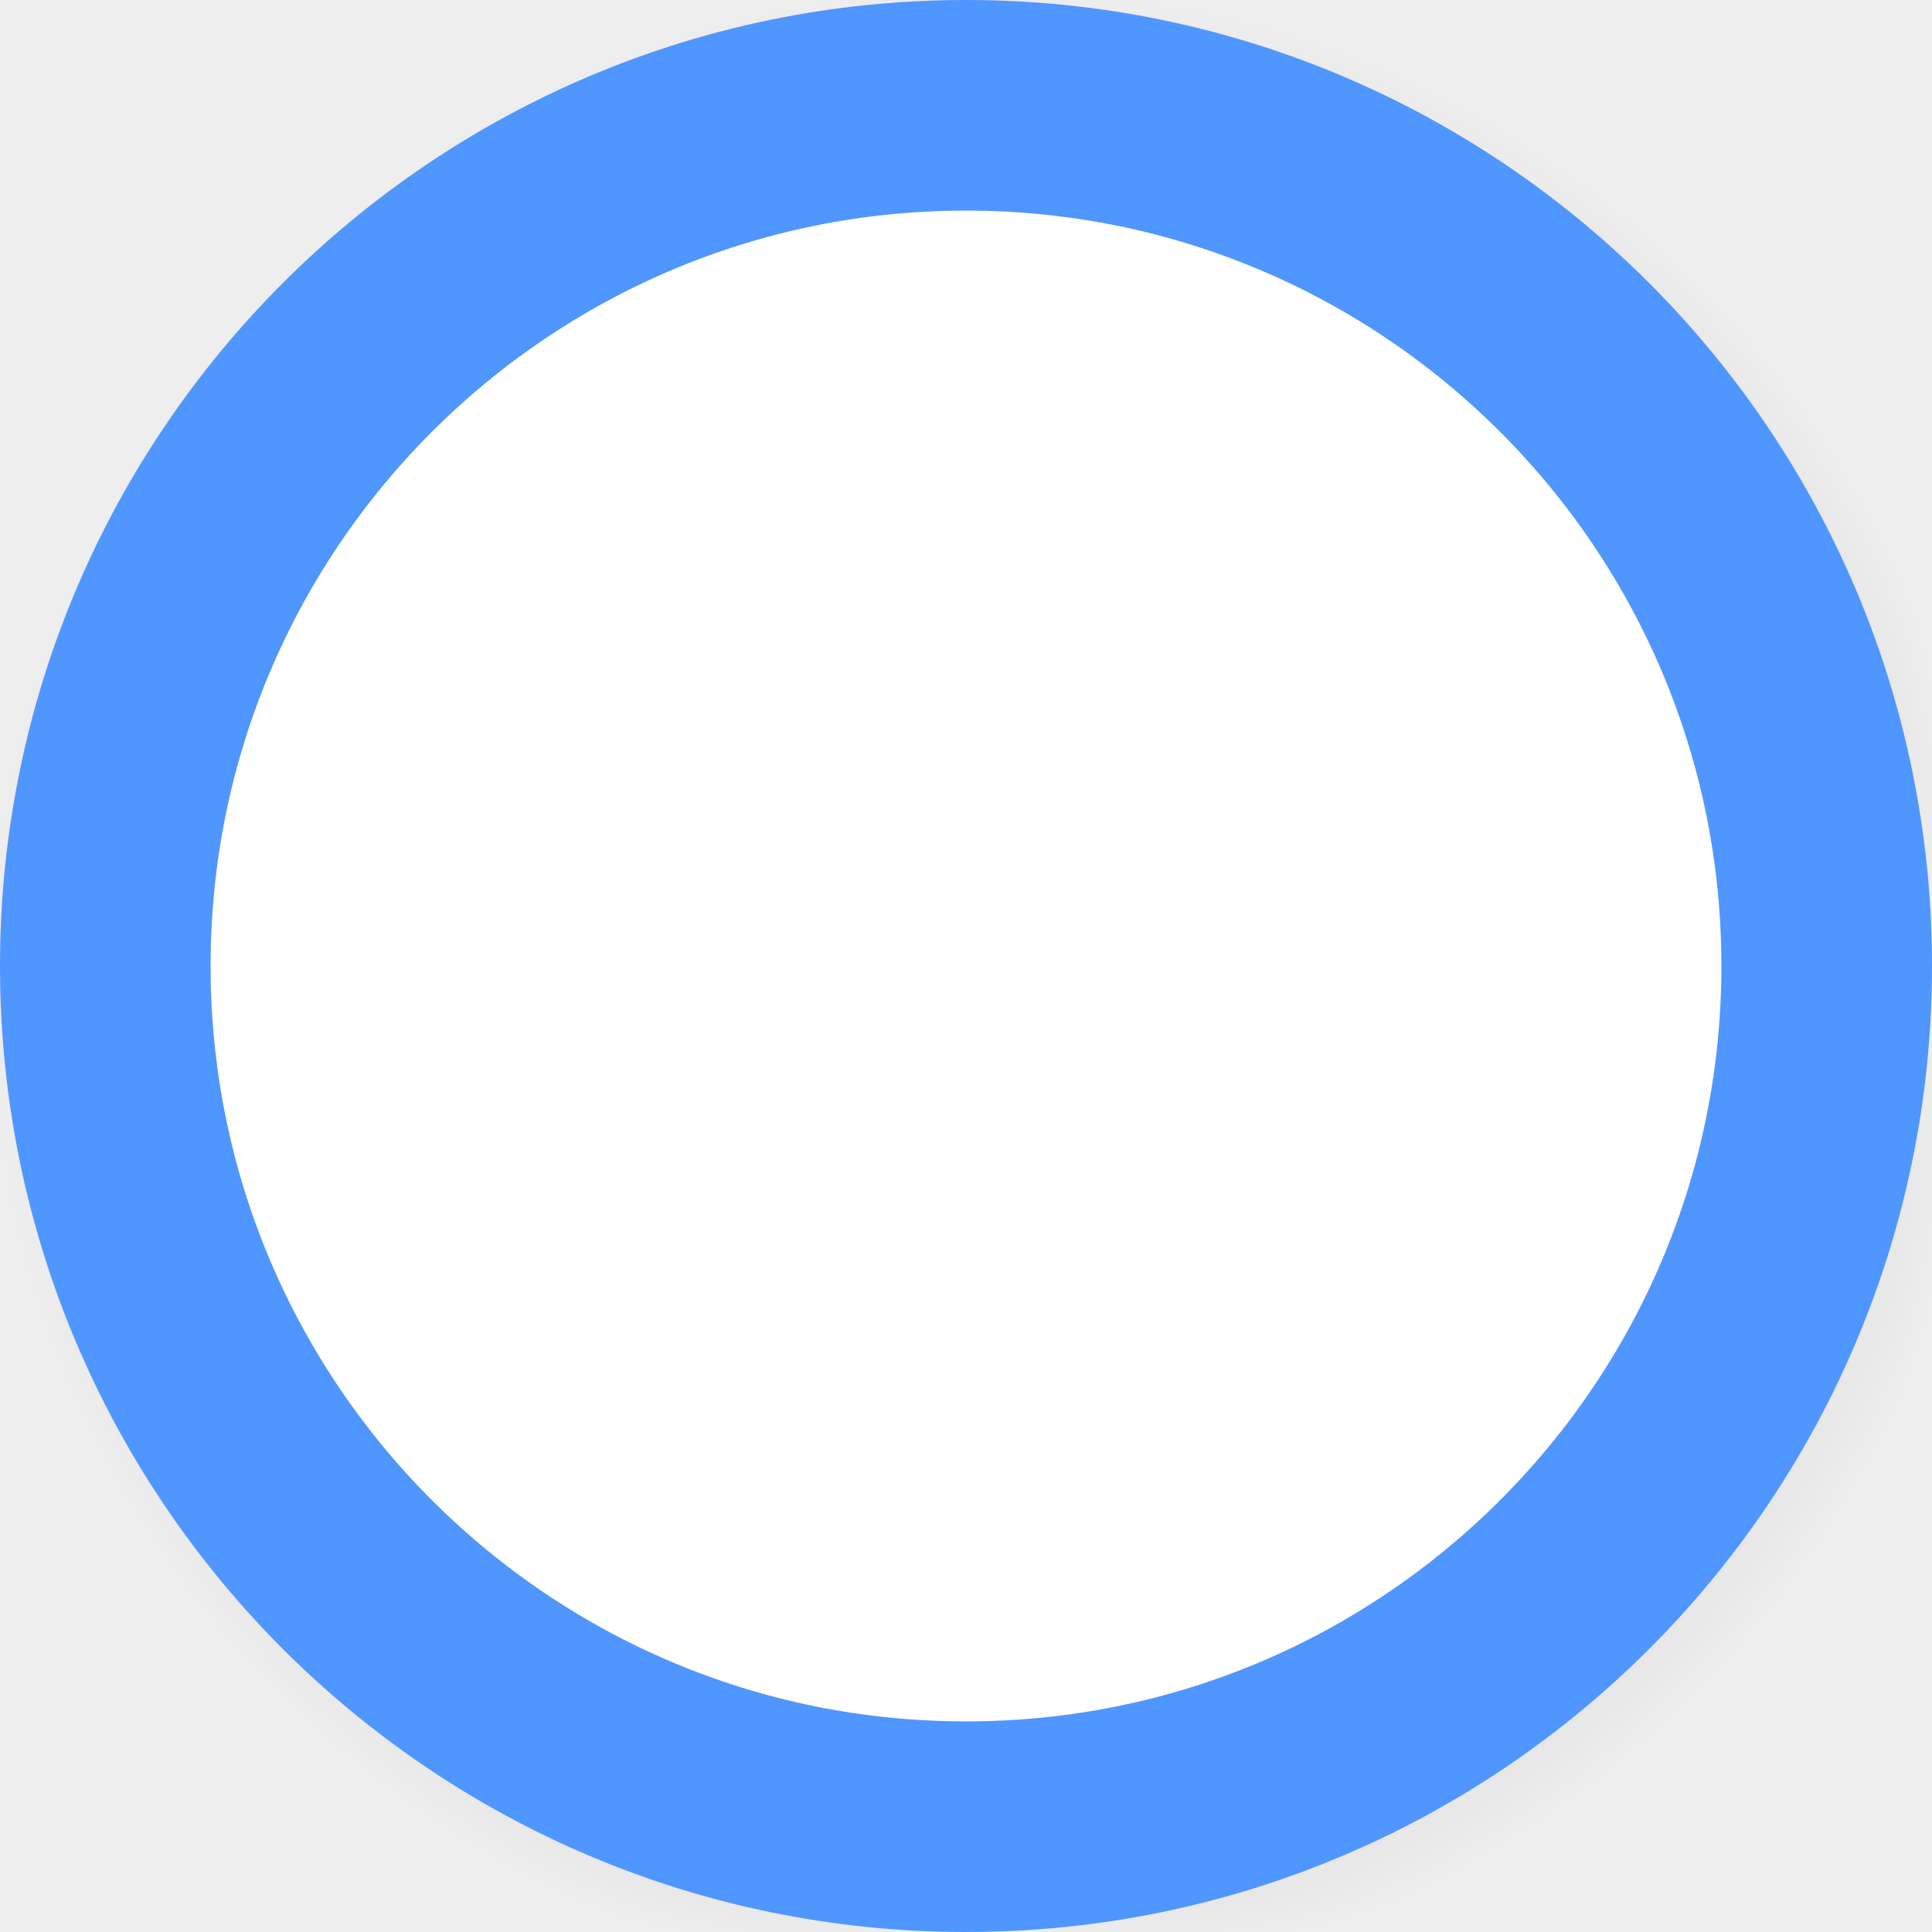
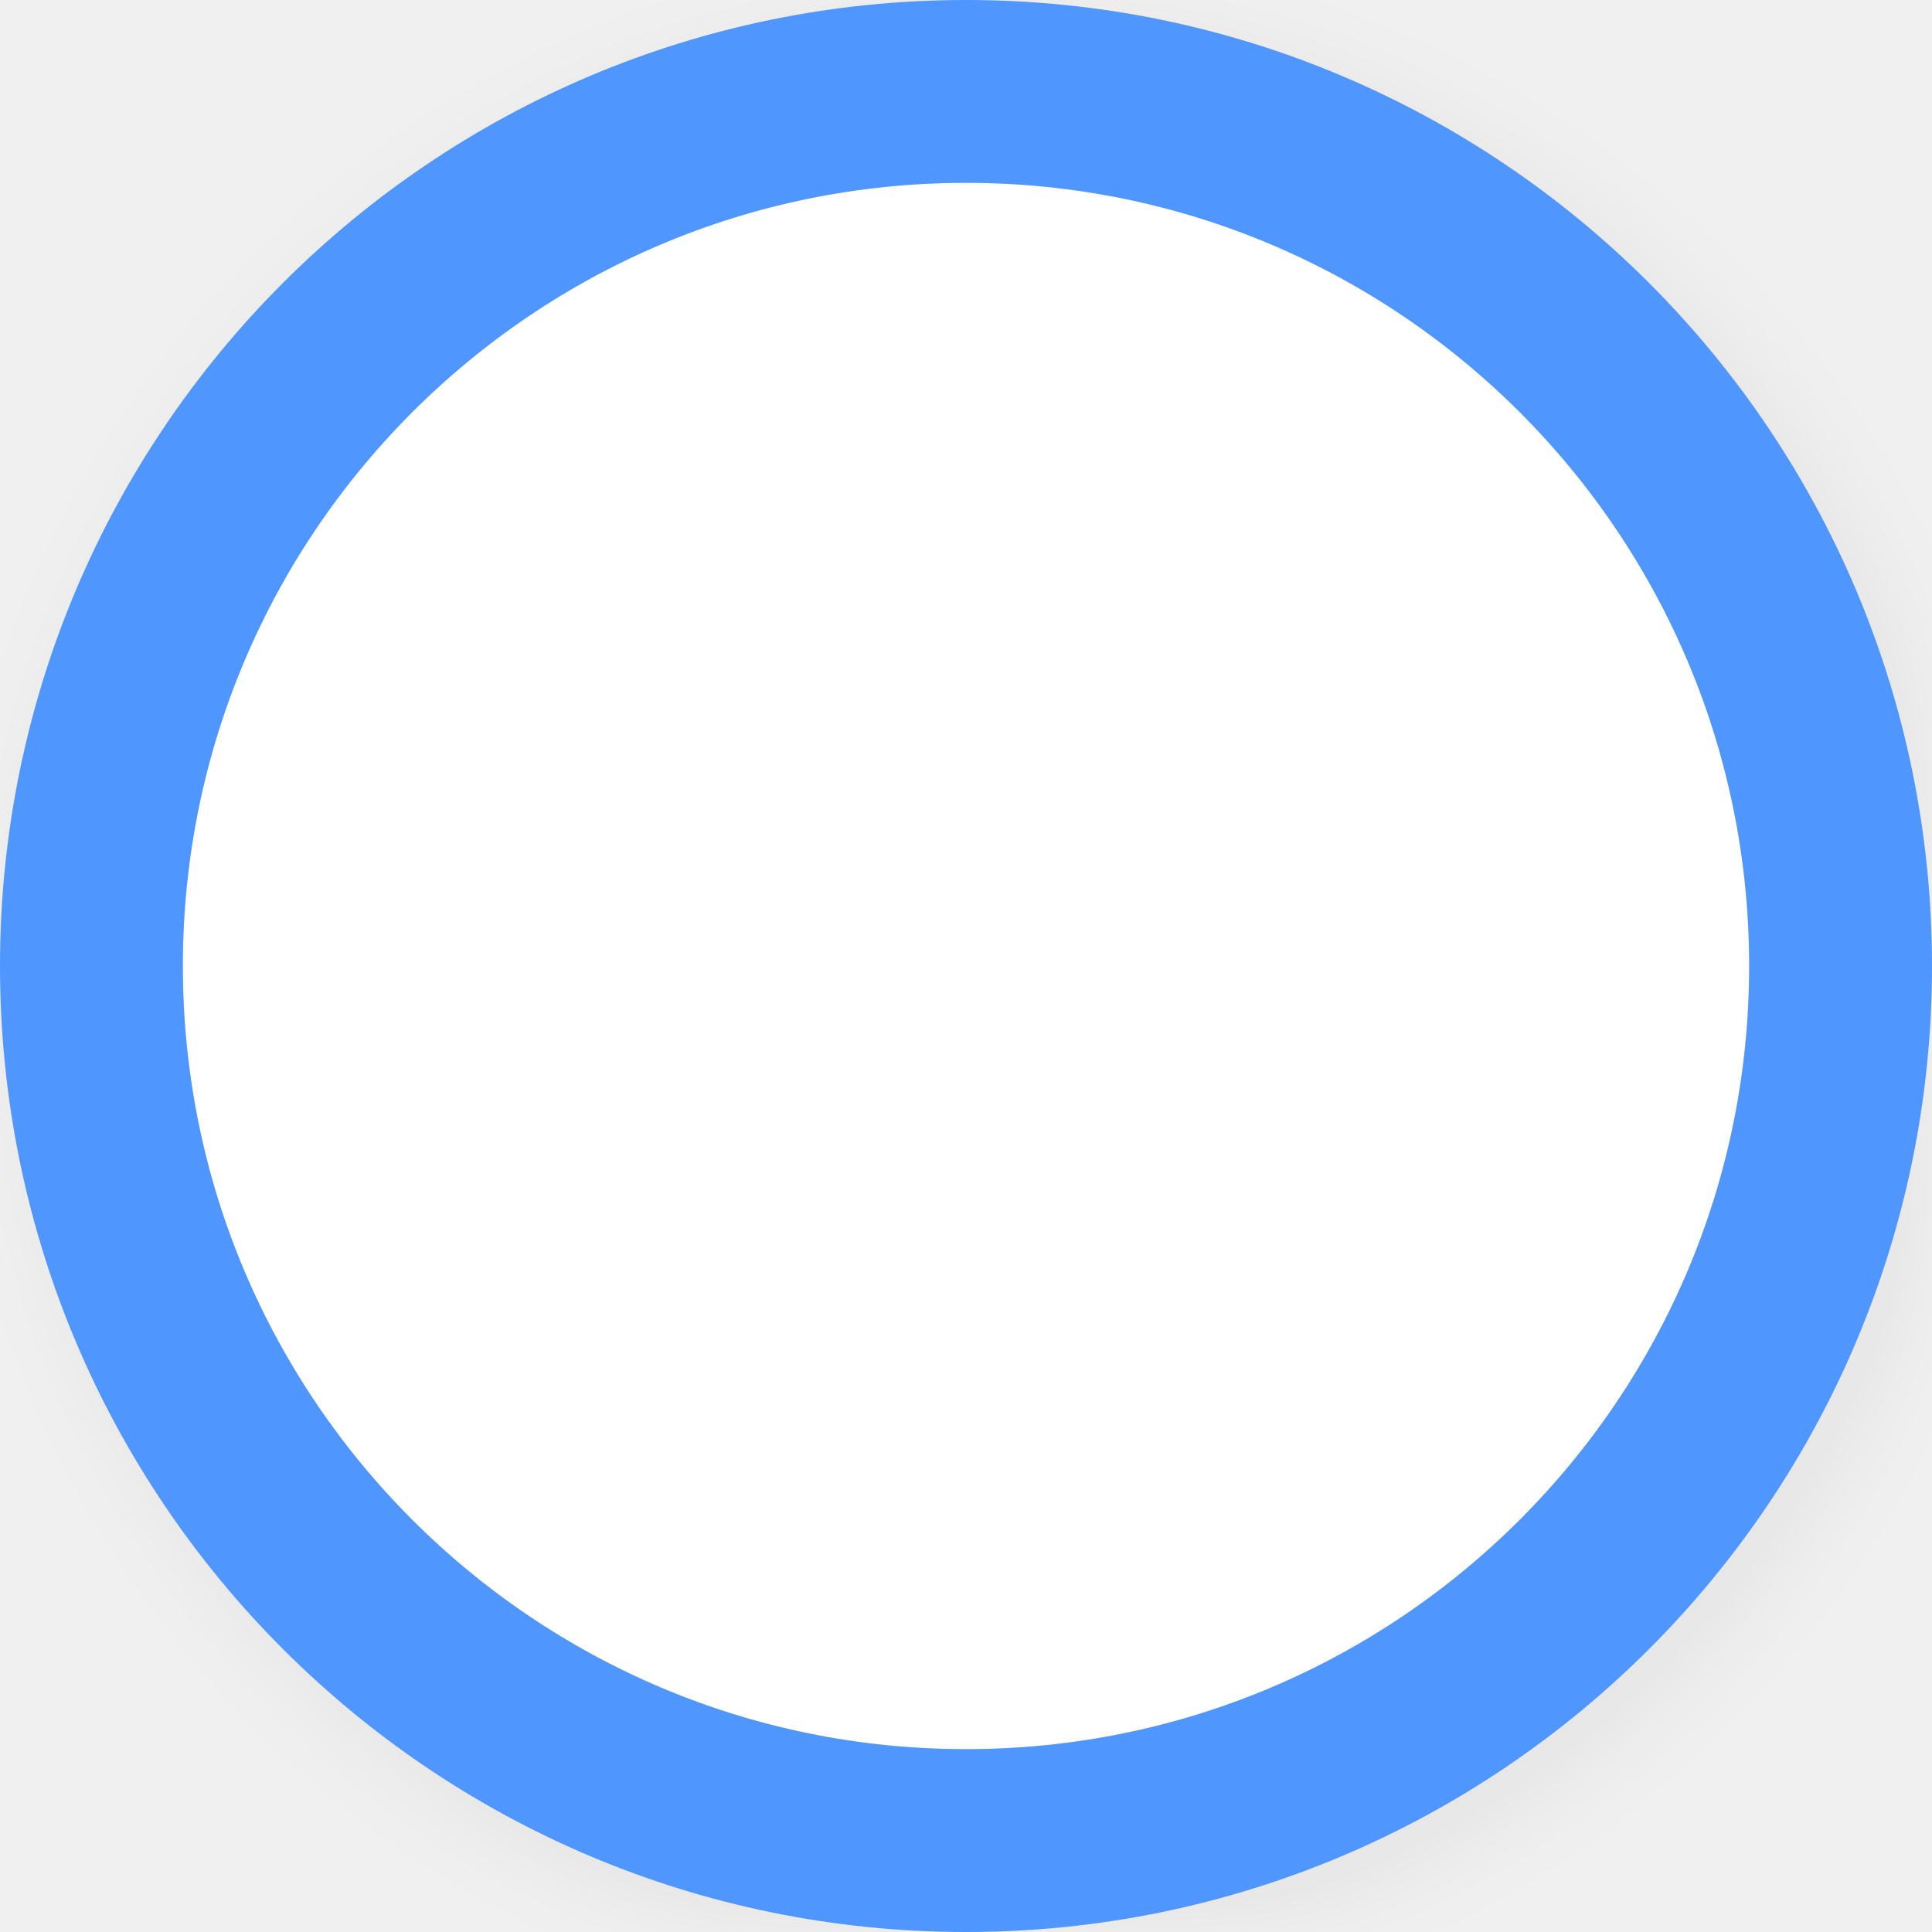
- <svg xmlns="http://www.w3.org/2000/svg" width="367px" height="367px" viewBox="0 0 367 367" fill="none">
-   <g filter="url(#filter0_d)" transform="matrix(1, 0, 0, 1, -11.353, -11)">
-     <circle cx="194.853" cy="194.5" r="143.5" fill="white" />
-     <circle cx="194.853" cy="194.5" r="163.5" stroke="#5096FF" stroke-width="40" />
+ <svg xmlns="http://www.w3.org/2000/svg" width="317px" height="317px" viewBox="0 0 317 317" fill="none">
+   <g filter="url(#filter0_d_2_894)" transform="matrix(1, 0, 0, 1, -11, -11)">
+     <circle cx="169.5" cy="169.5" r="128.5" fill="white" />
+     <circle cx="169.5" cy="169.5" r="143.5" stroke="#5096FF" stroke-width="30" />
  </g>
  <defs>
-     <filter id="filter0_d" x="0.353" y="0" width="397" height="397" filterUnits="userSpaceOnUse" color-interpolation-filters="sRGB">
+     <filter id="filter0_d_2_894" x="0" y="0" width="347" height="347" filterUnits="userSpaceOnUse" color-interpolation-filters="sRGB">
      <feFlood flood-opacity="0" result="BackgroundImageFix" />
-       <feColorMatrix in="SourceAlpha" type="matrix" values="0 0 0 0 0 0 0 0 0 0 0 0 0 0 0 0 0 0 127 0" />
+       <feColorMatrix in="SourceAlpha" type="matrix" values="0 0 0 0 0 0 0 0 0 0 0 0 0 0 0 0 0 0 127 0" result="hardAlpha" />
      <feOffset dx="4" dy="4" />
      <feGaussianBlur stdDeviation="7.5" />
      <feColorMatrix type="matrix" values="0 0 0 0 0 0 0 0 0 0 0 0 0 0 0 0 0 0 0.05 0" />
-       <feBlend mode="normal" in2="BackgroundImageFix" result="effect1_dropShadow" />
-       <feBlend mode="normal" in="SourceGraphic" in2="effect1_dropShadow" result="shape" />
+       <feBlend mode="normal" in2="BackgroundImageFix" result="effect1_dropShadow_2_894" />
+       <feBlend mode="normal" in="SourceGraphic" in2="effect1_dropShadow_2_894" result="shape" />
    </filter>
  </defs>
</svg>
